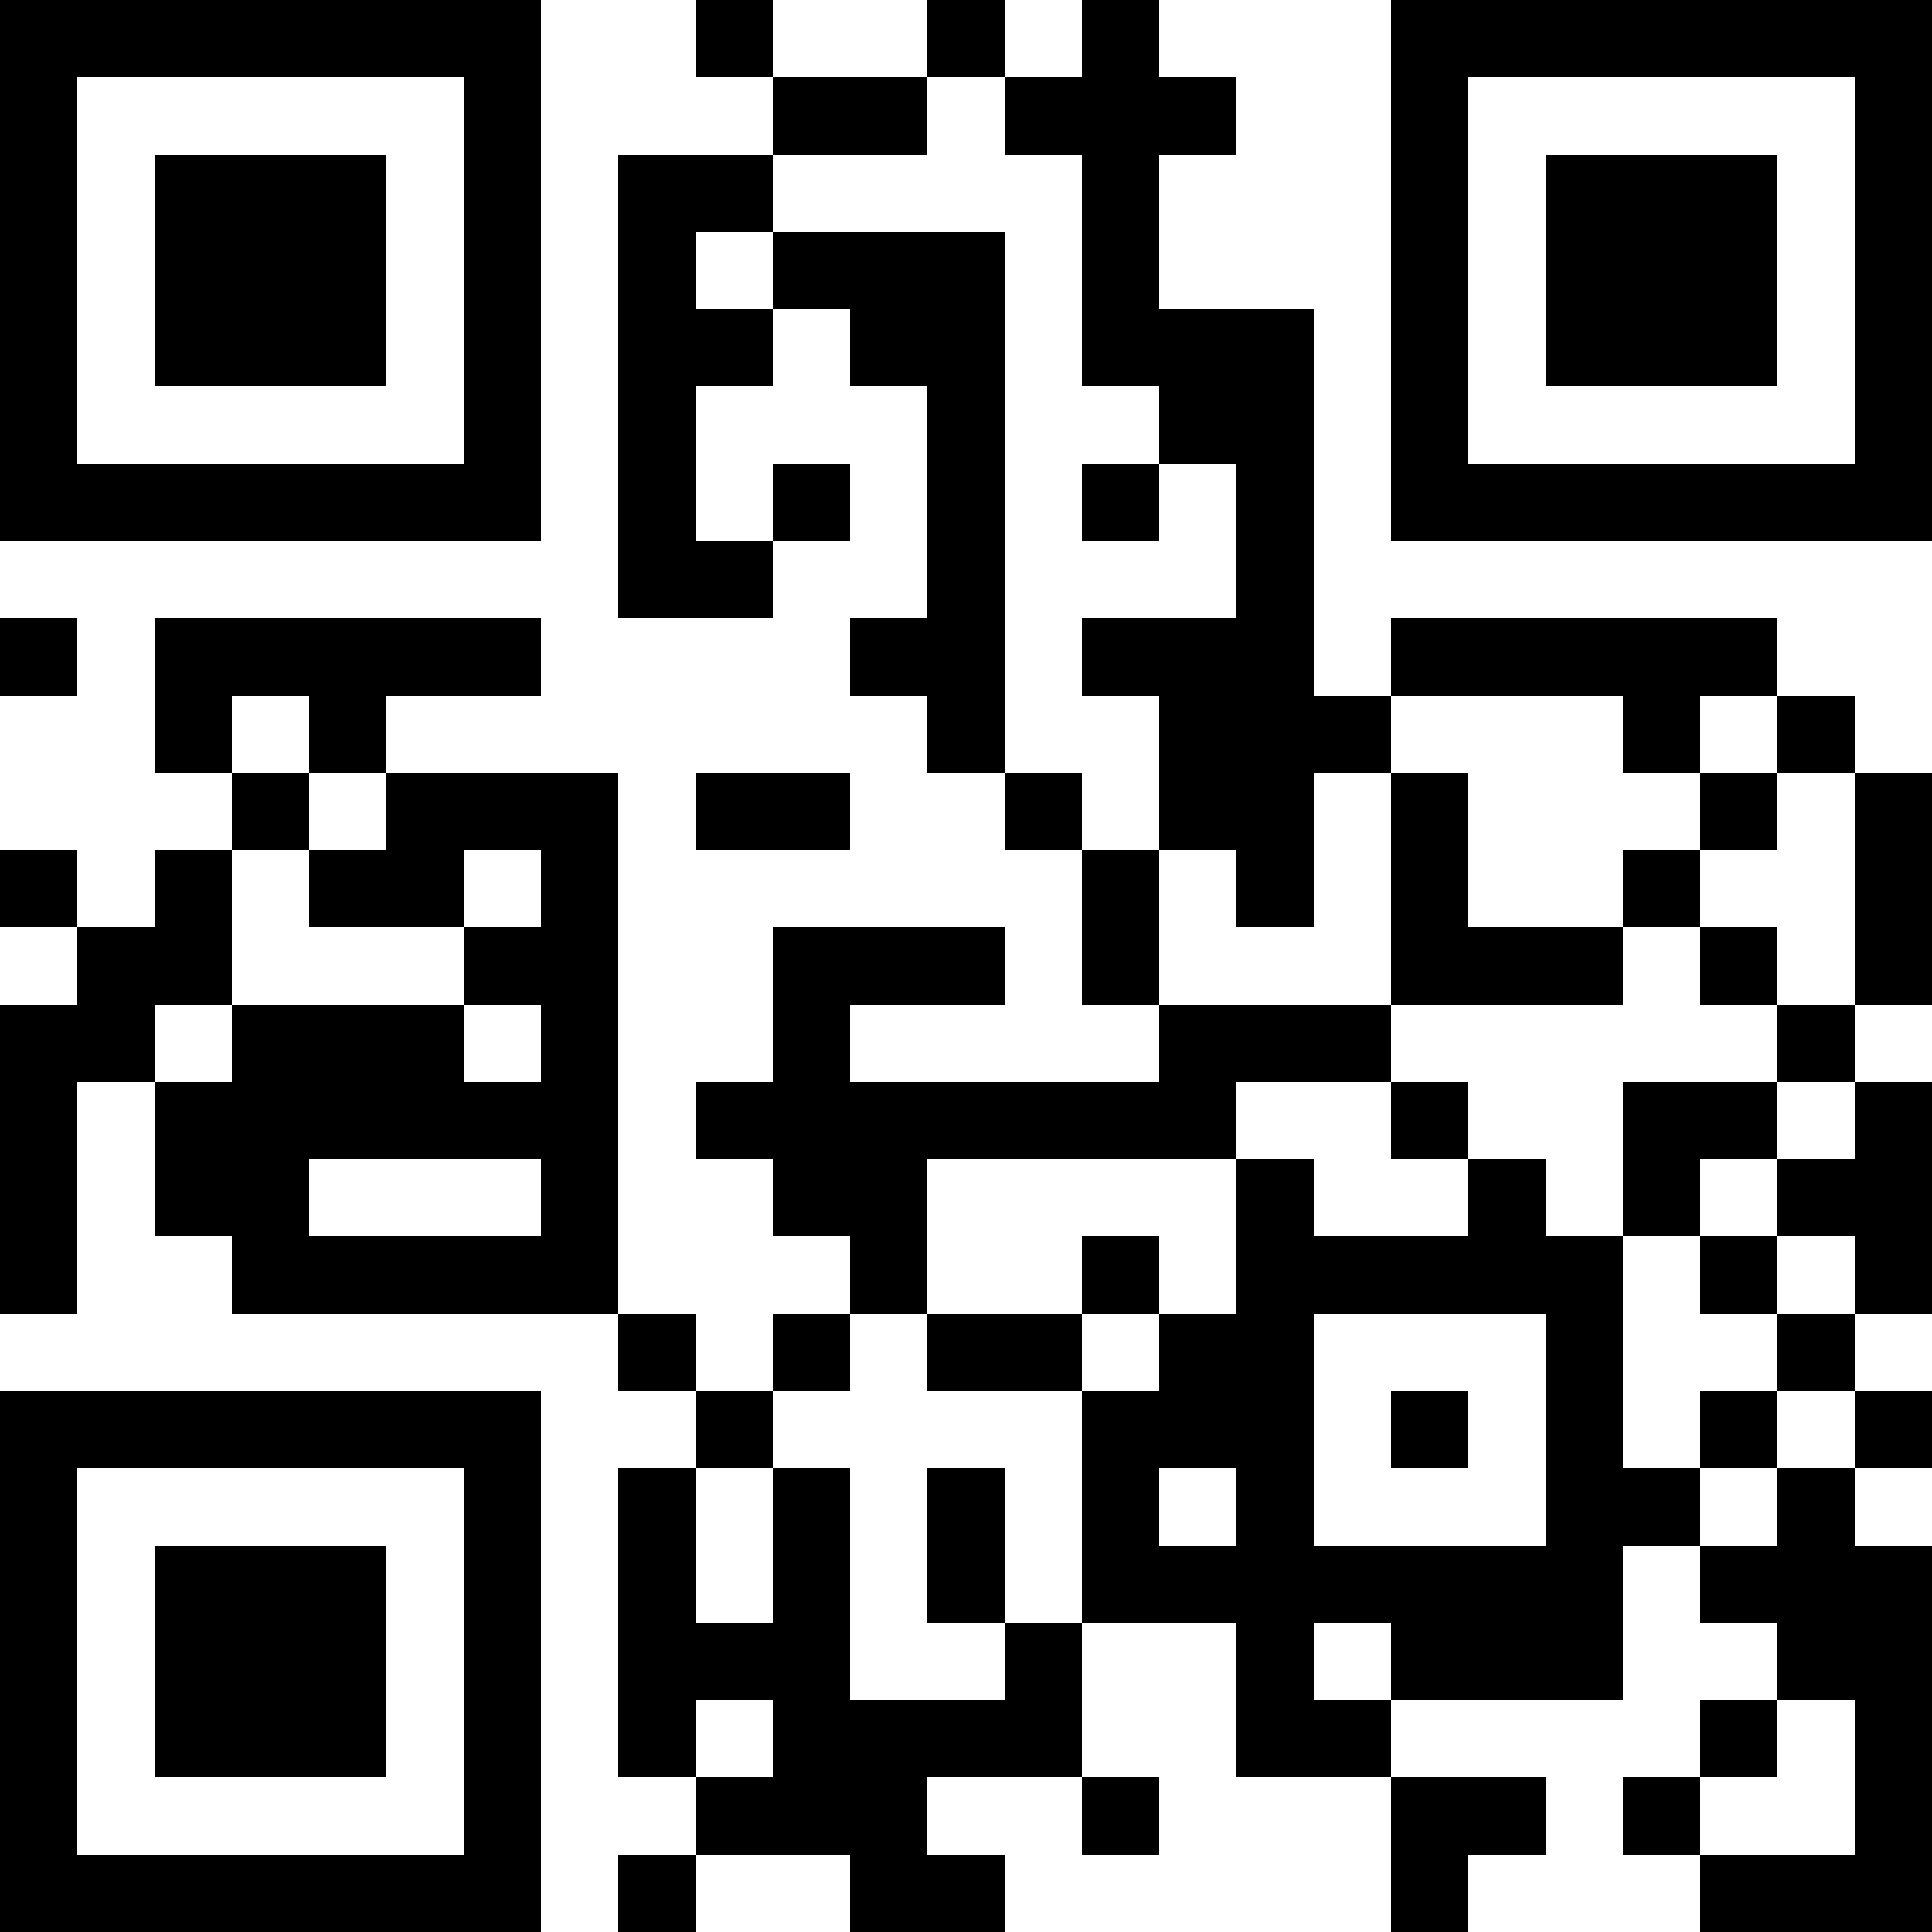
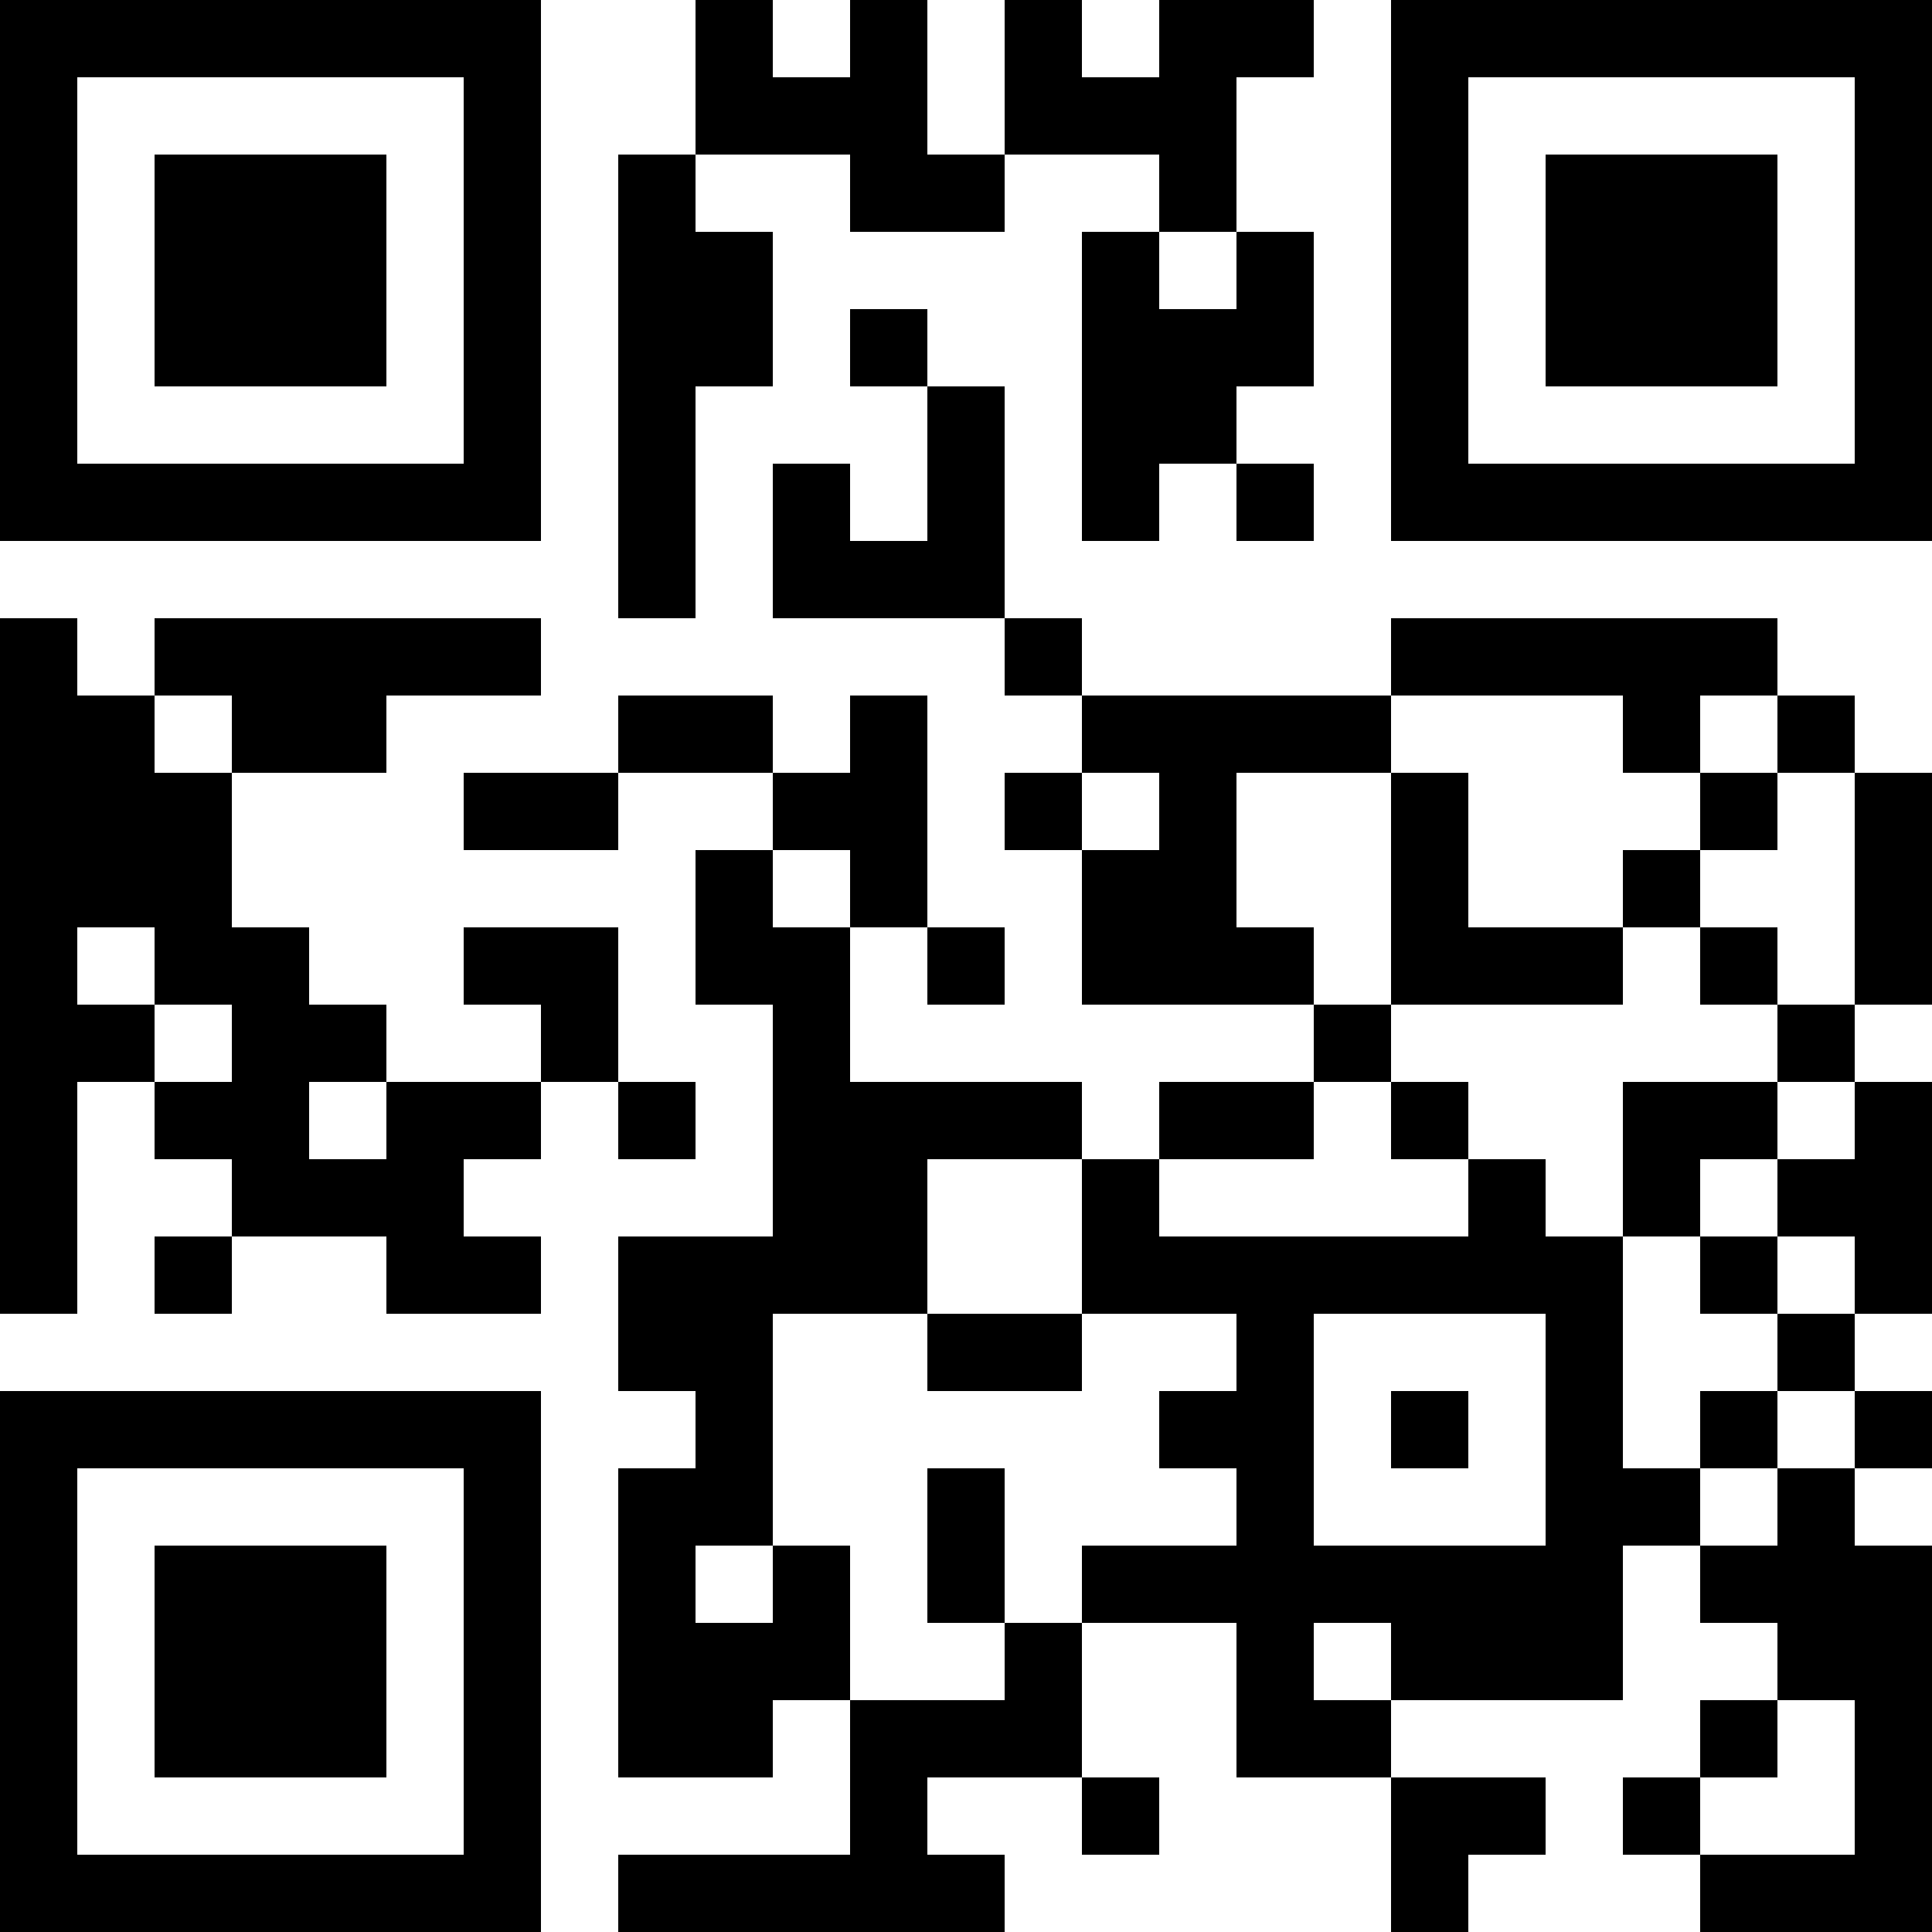
<svg xmlns="http://www.w3.org/2000/svg" version="1.1" width="200" height="200" viewBox="0 0 200 200">
  <rect x="0" y="0" width="200" height="200" fill="#ffffff" />
  <g transform="scale(8)">
    <g transform="translate(0,0)">
-       <path fill-rule="evenodd" d="M9 0L9 1L10 1L10 2L8 2L8 8L10 8L10 7L11 7L11 6L10 6L10 7L9 7L9 5L10 5L10 4L11 4L11 5L12 5L12 8L11 8L11 9L12 9L12 10L13 10L13 11L14 11L14 13L15 13L15 14L11 14L11 13L13 13L13 12L10 12L10 14L9 14L9 15L10 15L10 16L11 16L11 17L10 17L10 18L9 18L9 17L8 17L8 10L5 10L5 9L7 9L7 8L2 8L2 10L3 10L3 11L2 11L2 12L1 12L1 11L0 11L0 12L1 12L1 13L0 13L0 17L1 17L1 14L2 14L2 16L3 16L3 17L8 17L8 18L9 18L9 19L8 19L8 23L9 23L9 24L8 24L8 25L9 25L9 24L11 24L11 25L13 25L13 24L12 24L12 23L14 23L14 24L15 24L15 23L14 23L14 21L16 21L16 23L18 23L18 25L19 25L19 24L20 24L20 23L18 23L18 22L21 22L21 20L22 20L22 21L23 21L23 22L22 22L22 23L21 23L21 24L22 24L22 25L25 25L25 20L24 20L24 19L25 19L25 18L24 18L24 17L25 17L25 14L24 14L24 13L25 13L25 10L24 10L24 9L23 9L23 8L18 8L18 9L17 9L17 4L15 4L15 2L16 2L16 1L15 1L15 0L14 0L14 1L13 1L13 0L12 0L12 1L10 1L10 0ZM12 1L12 2L10 2L10 3L9 3L9 4L10 4L10 3L13 3L13 10L14 10L14 11L15 11L15 13L18 13L18 14L16 14L16 15L12 15L12 17L11 17L11 18L10 18L10 19L9 19L9 21L10 21L10 19L11 19L11 22L13 22L13 21L14 21L14 18L15 18L15 17L16 17L16 15L17 15L17 16L19 16L19 15L20 15L20 16L21 16L21 19L22 19L22 20L23 20L23 19L24 19L24 18L23 18L23 17L24 17L24 16L23 16L23 15L24 15L24 14L23 14L23 13L24 13L24 10L23 10L23 9L22 9L22 10L21 10L21 9L18 9L18 10L17 10L17 12L16 12L16 11L15 11L15 9L14 9L14 8L16 8L16 6L15 6L15 5L14 5L14 2L13 2L13 1ZM14 6L14 7L15 7L15 6ZM0 8L0 9L1 9L1 8ZM3 9L3 10L4 10L4 11L3 11L3 13L2 13L2 14L3 14L3 13L6 13L6 14L7 14L7 13L6 13L6 12L7 12L7 11L6 11L6 12L4 12L4 11L5 11L5 10L4 10L4 9ZM9 10L9 11L11 11L11 10ZM18 10L18 13L21 13L21 12L22 12L22 13L23 13L23 12L22 12L22 11L23 11L23 10L22 10L22 11L21 11L21 12L19 12L19 10ZM18 14L18 15L19 15L19 14ZM21 14L21 16L22 16L22 17L23 17L23 16L22 16L22 15L23 15L23 14ZM4 15L4 16L7 16L7 15ZM14 16L14 17L12 17L12 18L14 18L14 17L15 17L15 16ZM17 17L17 20L20 20L20 17ZM18 18L18 19L19 19L19 18ZM22 18L22 19L23 19L23 18ZM12 19L12 21L13 21L13 19ZM15 19L15 20L16 20L16 19ZM17 21L17 22L18 22L18 21ZM9 22L9 23L10 23L10 22ZM23 22L23 23L22 23L22 24L24 24L24 22ZM0 0L0 7L7 7L7 0ZM1 1L1 6L6 6L6 1ZM2 2L2 5L5 5L5 2ZM18 0L18 7L25 7L25 0ZM19 1L19 6L24 6L24 1ZM20 2L20 5L23 5L23 2ZM0 18L0 25L7 25L7 18ZM1 19L1 24L6 24L6 19ZM2 20L2 23L5 23L5 20Z" fill="#000000" />
+       <path fill-rule="evenodd" d="M9 0L9 2L8 2L8 8L9 8L9 5L10 5L10 3L9 3L9 2L11 2L11 3L13 3L13 2L15 2L15 3L14 3L14 7L15 7L15 6L16 6L16 7L17 7L17 6L16 6L16 5L17 5L17 3L16 3L16 1L17 1L17 0L15 0L15 1L14 1L14 0L13 0L13 2L12 2L12 0L11 0L11 1L10 1L10 0ZM15 3L15 4L16 4L16 3ZM11 4L11 5L12 5L12 7L11 7L11 6L10 6L10 8L13 8L13 9L14 9L14 10L13 10L13 11L14 11L14 13L17 13L17 14L15 14L15 15L14 15L14 14L11 14L11 12L12 12L12 13L13 13L13 12L12 12L12 9L11 9L11 10L10 10L10 9L8 9L8 10L6 10L6 11L8 11L8 10L10 10L10 11L9 11L9 13L10 13L10 16L8 16L8 18L9 18L9 19L8 19L8 23L10 23L10 22L11 22L11 24L8 24L8 25L13 25L13 24L12 24L12 23L14 23L14 24L15 24L15 23L14 23L14 21L16 21L16 23L18 23L18 25L19 25L19 24L20 24L20 23L18 23L18 22L21 22L21 20L22 20L22 21L23 21L23 22L22 22L22 23L21 23L21 24L22 24L22 25L25 25L25 20L24 20L24 19L25 19L25 18L24 18L24 17L25 17L25 14L24 14L24 13L25 13L25 10L24 10L24 9L23 9L23 8L18 8L18 9L14 9L14 8L13 8L13 5L12 5L12 4ZM0 8L0 17L1 17L1 14L2 14L2 15L3 15L3 16L2 16L2 17L3 17L3 16L5 16L5 17L7 17L7 16L6 16L6 15L7 15L7 14L8 14L8 15L9 15L9 14L8 14L8 12L6 12L6 13L7 13L7 14L5 14L5 13L4 13L4 12L3 12L3 10L5 10L5 9L7 9L7 8L2 8L2 9L1 9L1 8ZM2 9L2 10L3 10L3 9ZM18 9L18 10L16 10L16 12L17 12L17 13L18 13L18 14L17 14L17 15L15 15L15 16L19 16L19 15L20 15L20 16L21 16L21 19L22 19L22 20L23 20L23 19L24 19L24 18L23 18L23 17L24 17L24 16L23 16L23 15L24 15L24 14L23 14L23 13L24 13L24 10L23 10L23 9L22 9L22 10L21 10L21 9ZM14 10L14 11L15 11L15 10ZM18 10L18 13L21 13L21 12L22 12L22 13L23 13L23 12L22 12L22 11L23 11L23 10L22 10L22 11L21 11L21 12L19 12L19 10ZM10 11L10 12L11 12L11 11ZM1 12L1 13L2 13L2 14L3 14L3 13L2 13L2 12ZM4 14L4 15L5 15L5 14ZM18 14L18 15L19 15L19 14ZM21 14L21 16L22 16L22 17L23 17L23 16L22 16L22 15L23 15L23 14ZM12 15L12 17L10 17L10 20L9 20L9 21L10 21L10 20L11 20L11 22L13 22L13 21L14 21L14 20L16 20L16 19L15 19L15 18L16 18L16 17L14 17L14 15ZM12 17L12 18L14 18L14 17ZM17 17L17 20L20 20L20 17ZM18 18L18 19L19 19L19 18ZM22 18L22 19L23 19L23 18ZM12 19L12 21L13 21L13 19ZM17 21L17 22L18 22L18 21ZM23 22L23 23L22 23L22 24L24 24L24 22ZM0 0L0 7L7 7L7 0ZM1 1L1 6L6 6L6 1ZM2 2L2 5L5 5L5 2ZM18 0L18 7L25 7L25 0ZM19 1L19 6L24 6L24 1ZM20 2L20 5L23 5L23 2ZM0 18L0 25L7 25L7 18ZM1 19L1 24L6 24L6 19ZM2 20L2 23L5 23L5 20Z" fill="#000000" />
    </g>
  </g>
</svg>
